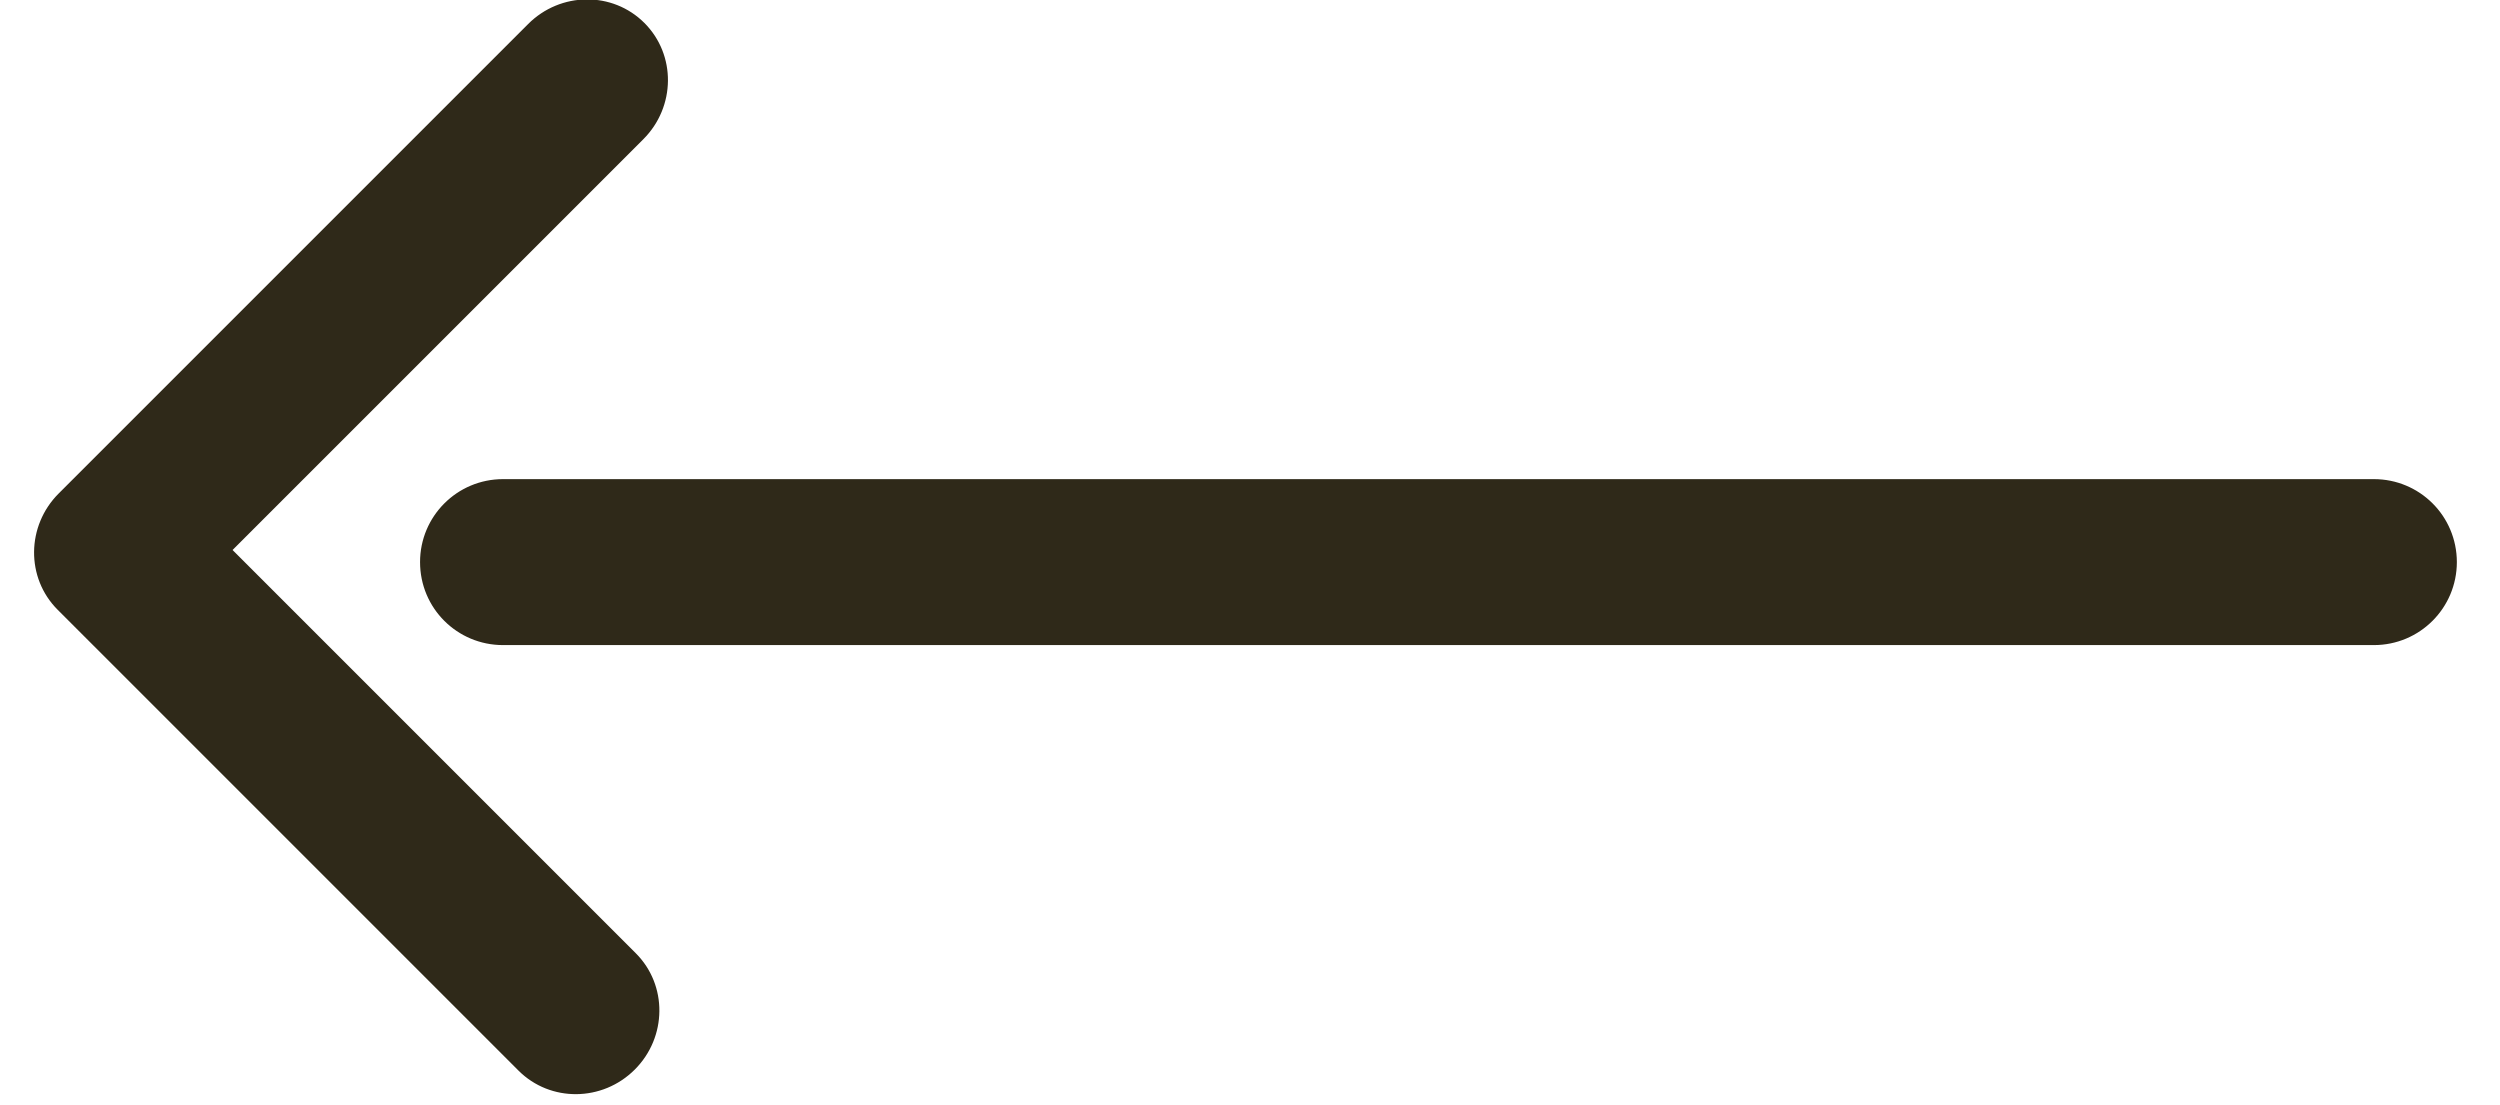
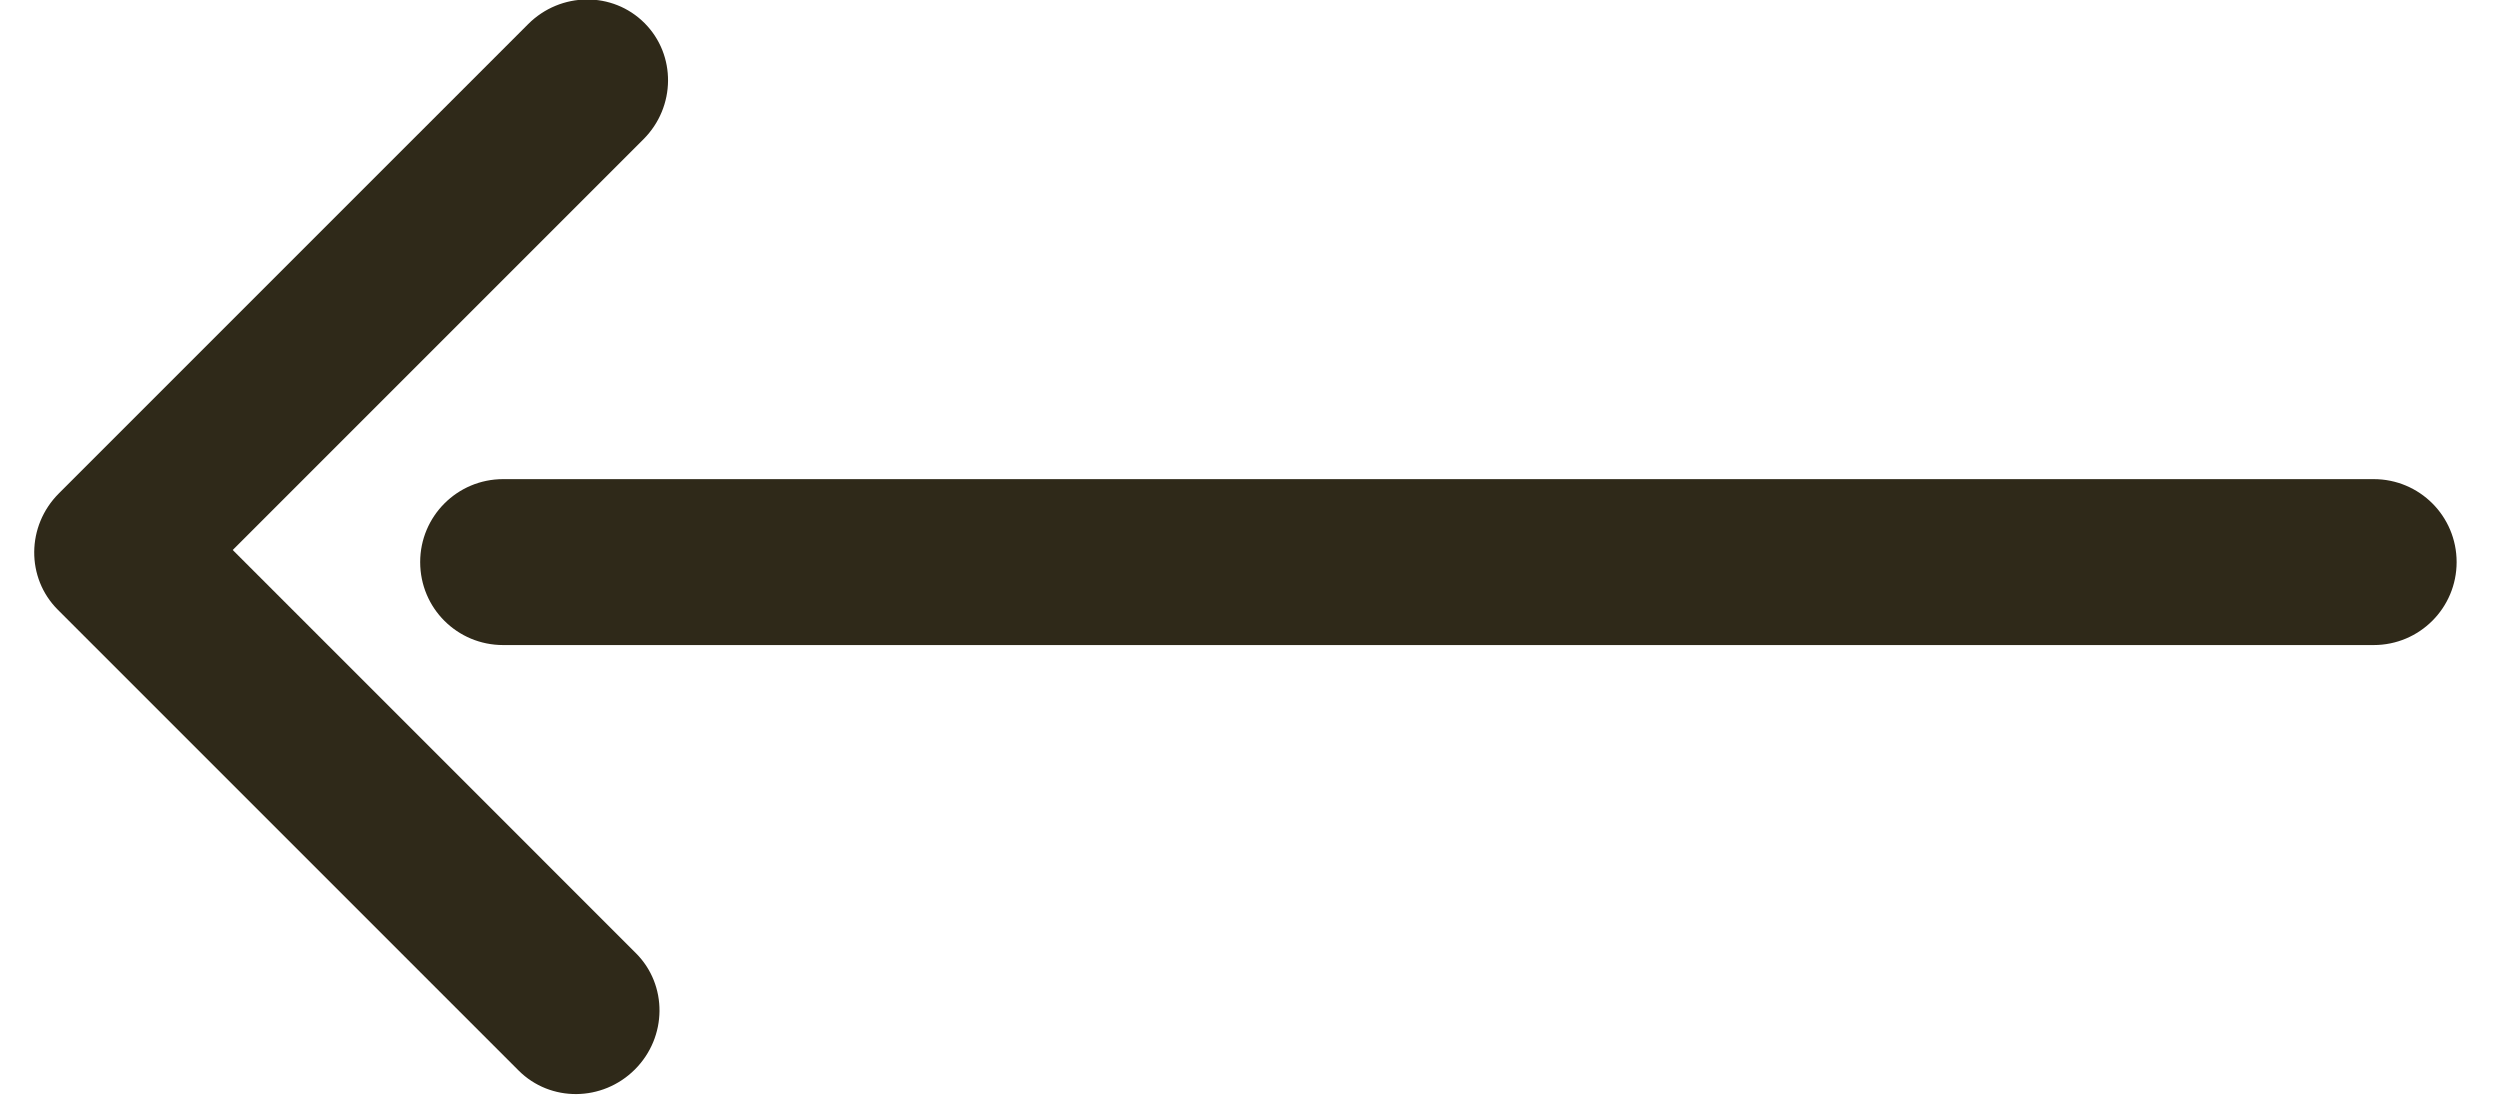
- <svg xmlns="http://www.w3.org/2000/svg" width="43px" height="19px" viewBox="0 0 43 19" version="1.1">
-   <defs />
-   <g id="City" stroke="none" stroke-width="1" fill="none" fill-rule="evenodd">
-     <g id="City:-Mobile" transform="translate(-12, -101)" fill="#2F2919">
-       <g id="Header" transform="translate(12, 89)">
-         <g id="arrow-left-large">
-           <path d="M6.336,35.391 C6.336,36.165 6.975,36.792 7.763,36.792 L19.182,36.792 C19.97,36.792 20.609,36.165 20.609,35.391 C20.609,34.617 19.97,33.99 19.182,33.99 L9.19,33.99 L9.19,24.181 C9.19,23.407 8.551,22.779 7.763,22.779 C6.975,22.779 6.336,23.407 6.336,24.181 L6.336,35.391 Z M36.095,6.79 C35.537,6.233 34.634,6.232 34.076,6.791 L11.323,29.544 C10.766,30.101 10.762,31.001 11.323,31.562 C11.88,32.12 12.783,32.121 13.342,31.562 L36.095,8.809 C36.652,8.252 36.656,7.352 36.095,6.79 Z" id="Back-Arrow" transform="translate(21.42493, 21.58223) scale(-1, 1) rotate(-135) translate(-21.42493, -21.58223) " />
-         </g>
-       </g>
-     </g>
-   </g>
+ <svg xmlns="http://www.w3.org/2000/svg" width="43" height="19" viewBox="0 0 43 19">
+   <path d="M.994 10.487c-.547-.547-.54-1.442.018-2L9.085.414c.558-.557 1.453-.565 2-.018.547.547.54 1.442-.018 2L4.003 9.46l6.935 6.935c.547.547.54 1.442-.018 2-.558.557-1.453.565-2 .018L.994 10.487zm41.26-.82c0 .79-.638 1.428-1.427 1.428H8.654c-.788 0-1.427-.633-1.427-1.427 0-.788.638-1.427 1.427-1.427h32.173c.788 0 1.427.635 1.427 1.428z" fill="#2F2919" fill-rule="evenodd" />
</svg>
